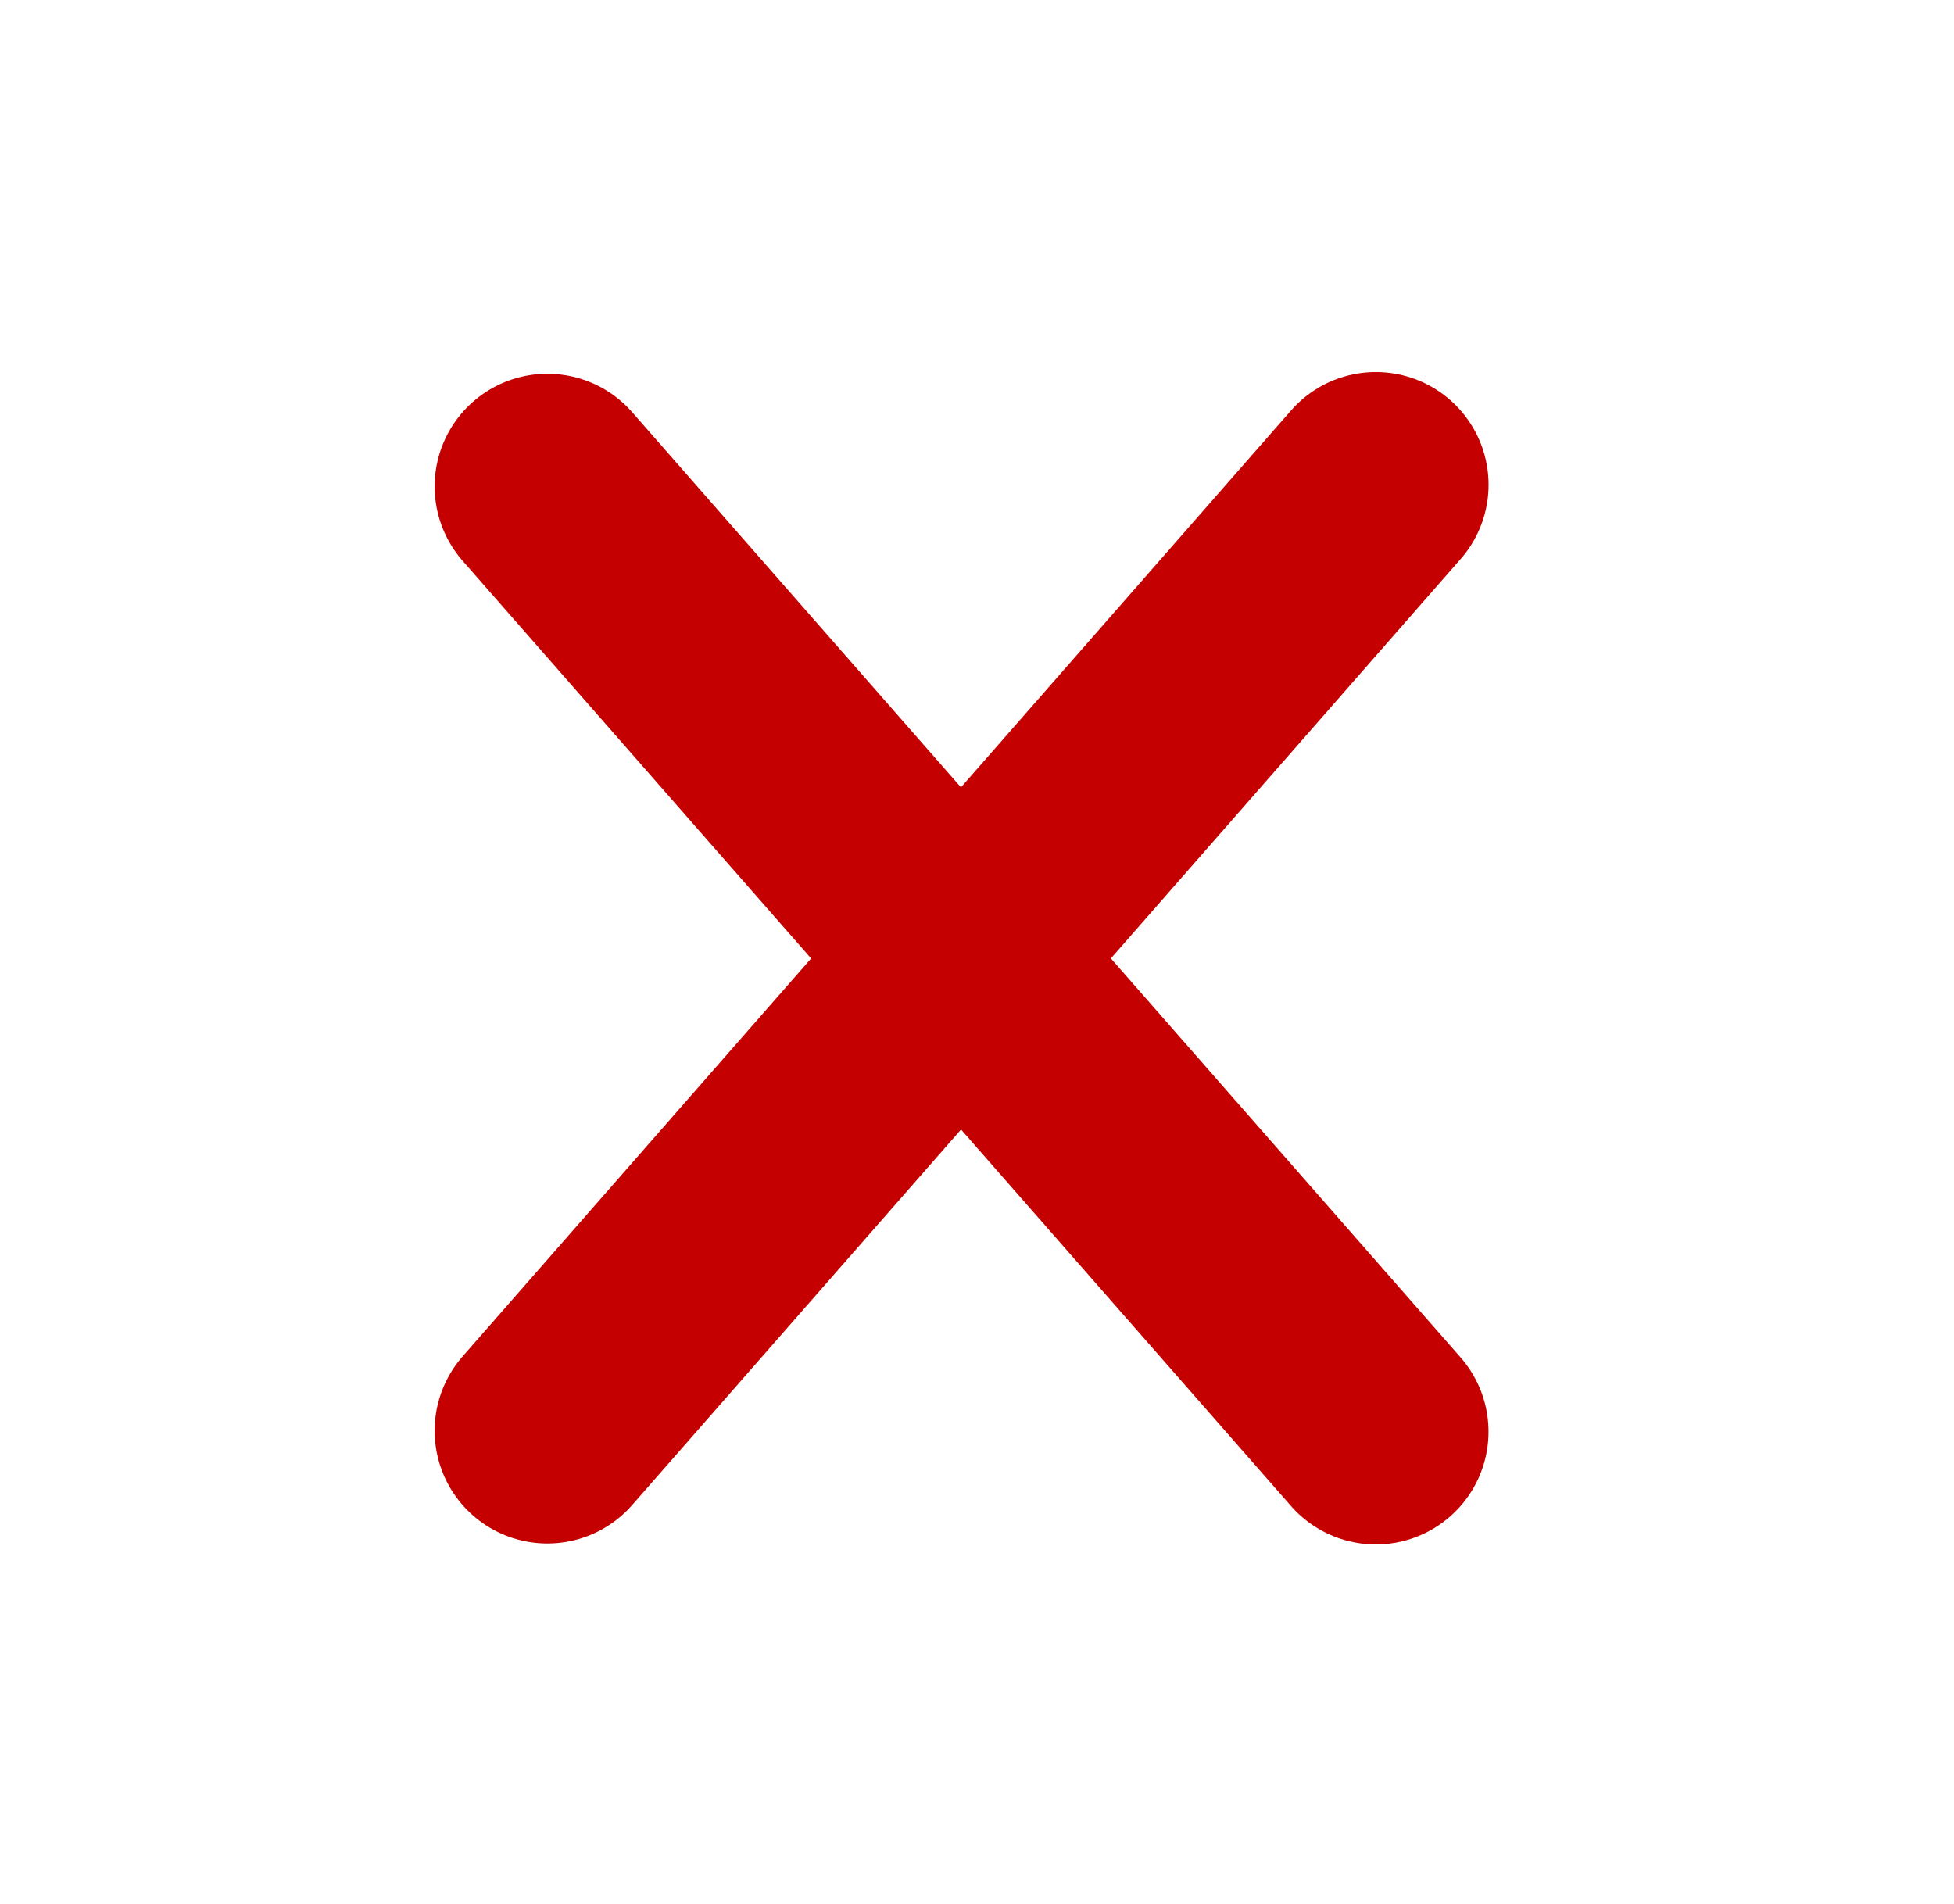
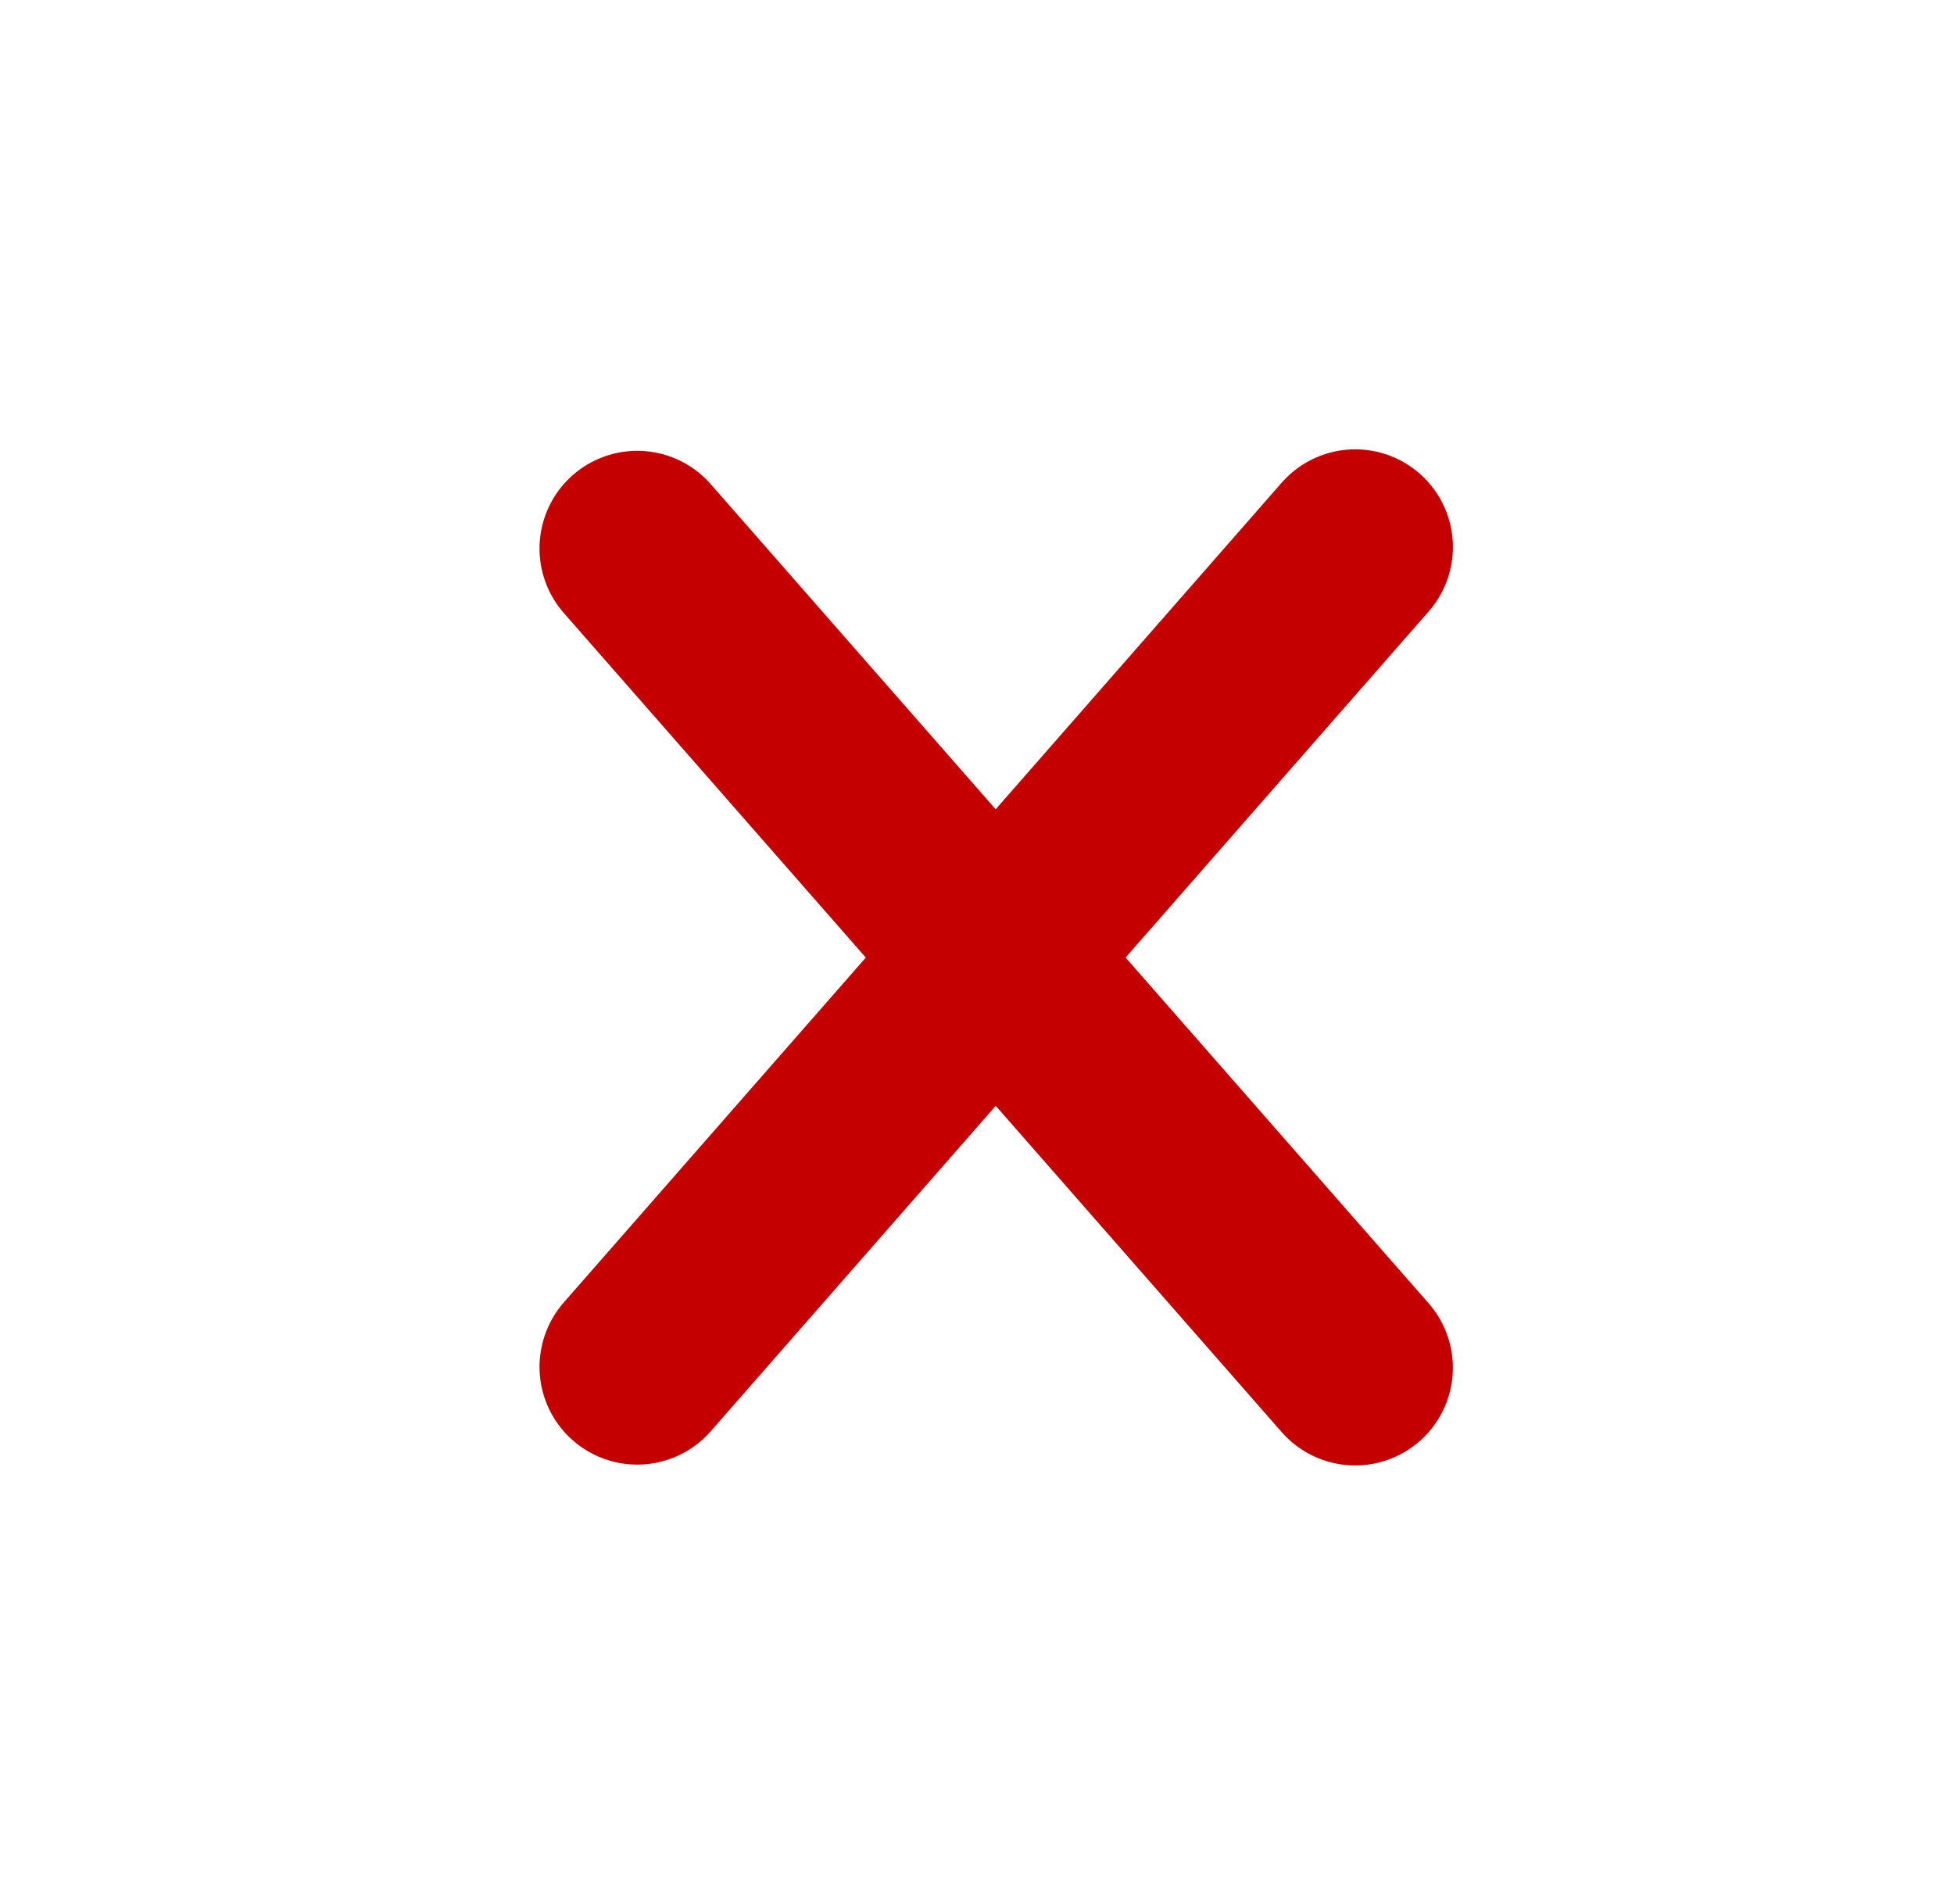
- <svg xmlns="http://www.w3.org/2000/svg" width="156" height="152" viewBox="0 0 156 152" fill="none">
+ <svg xmlns="http://www.w3.org/2000/svg" width="156" height="152" viewBox="-15 0 180 152" fill="none">
  <line x1="109.841" y1="38.7" x2="43.7" y2="114.224" stroke="#C40000" stroke-width="18" stroke-linecap="round" />
  <line x1="43.7" y1="38.837" x2="109.837" y2="114.3" stroke="#C40000" stroke-width="18" stroke-linecap="round" />
</svg>
